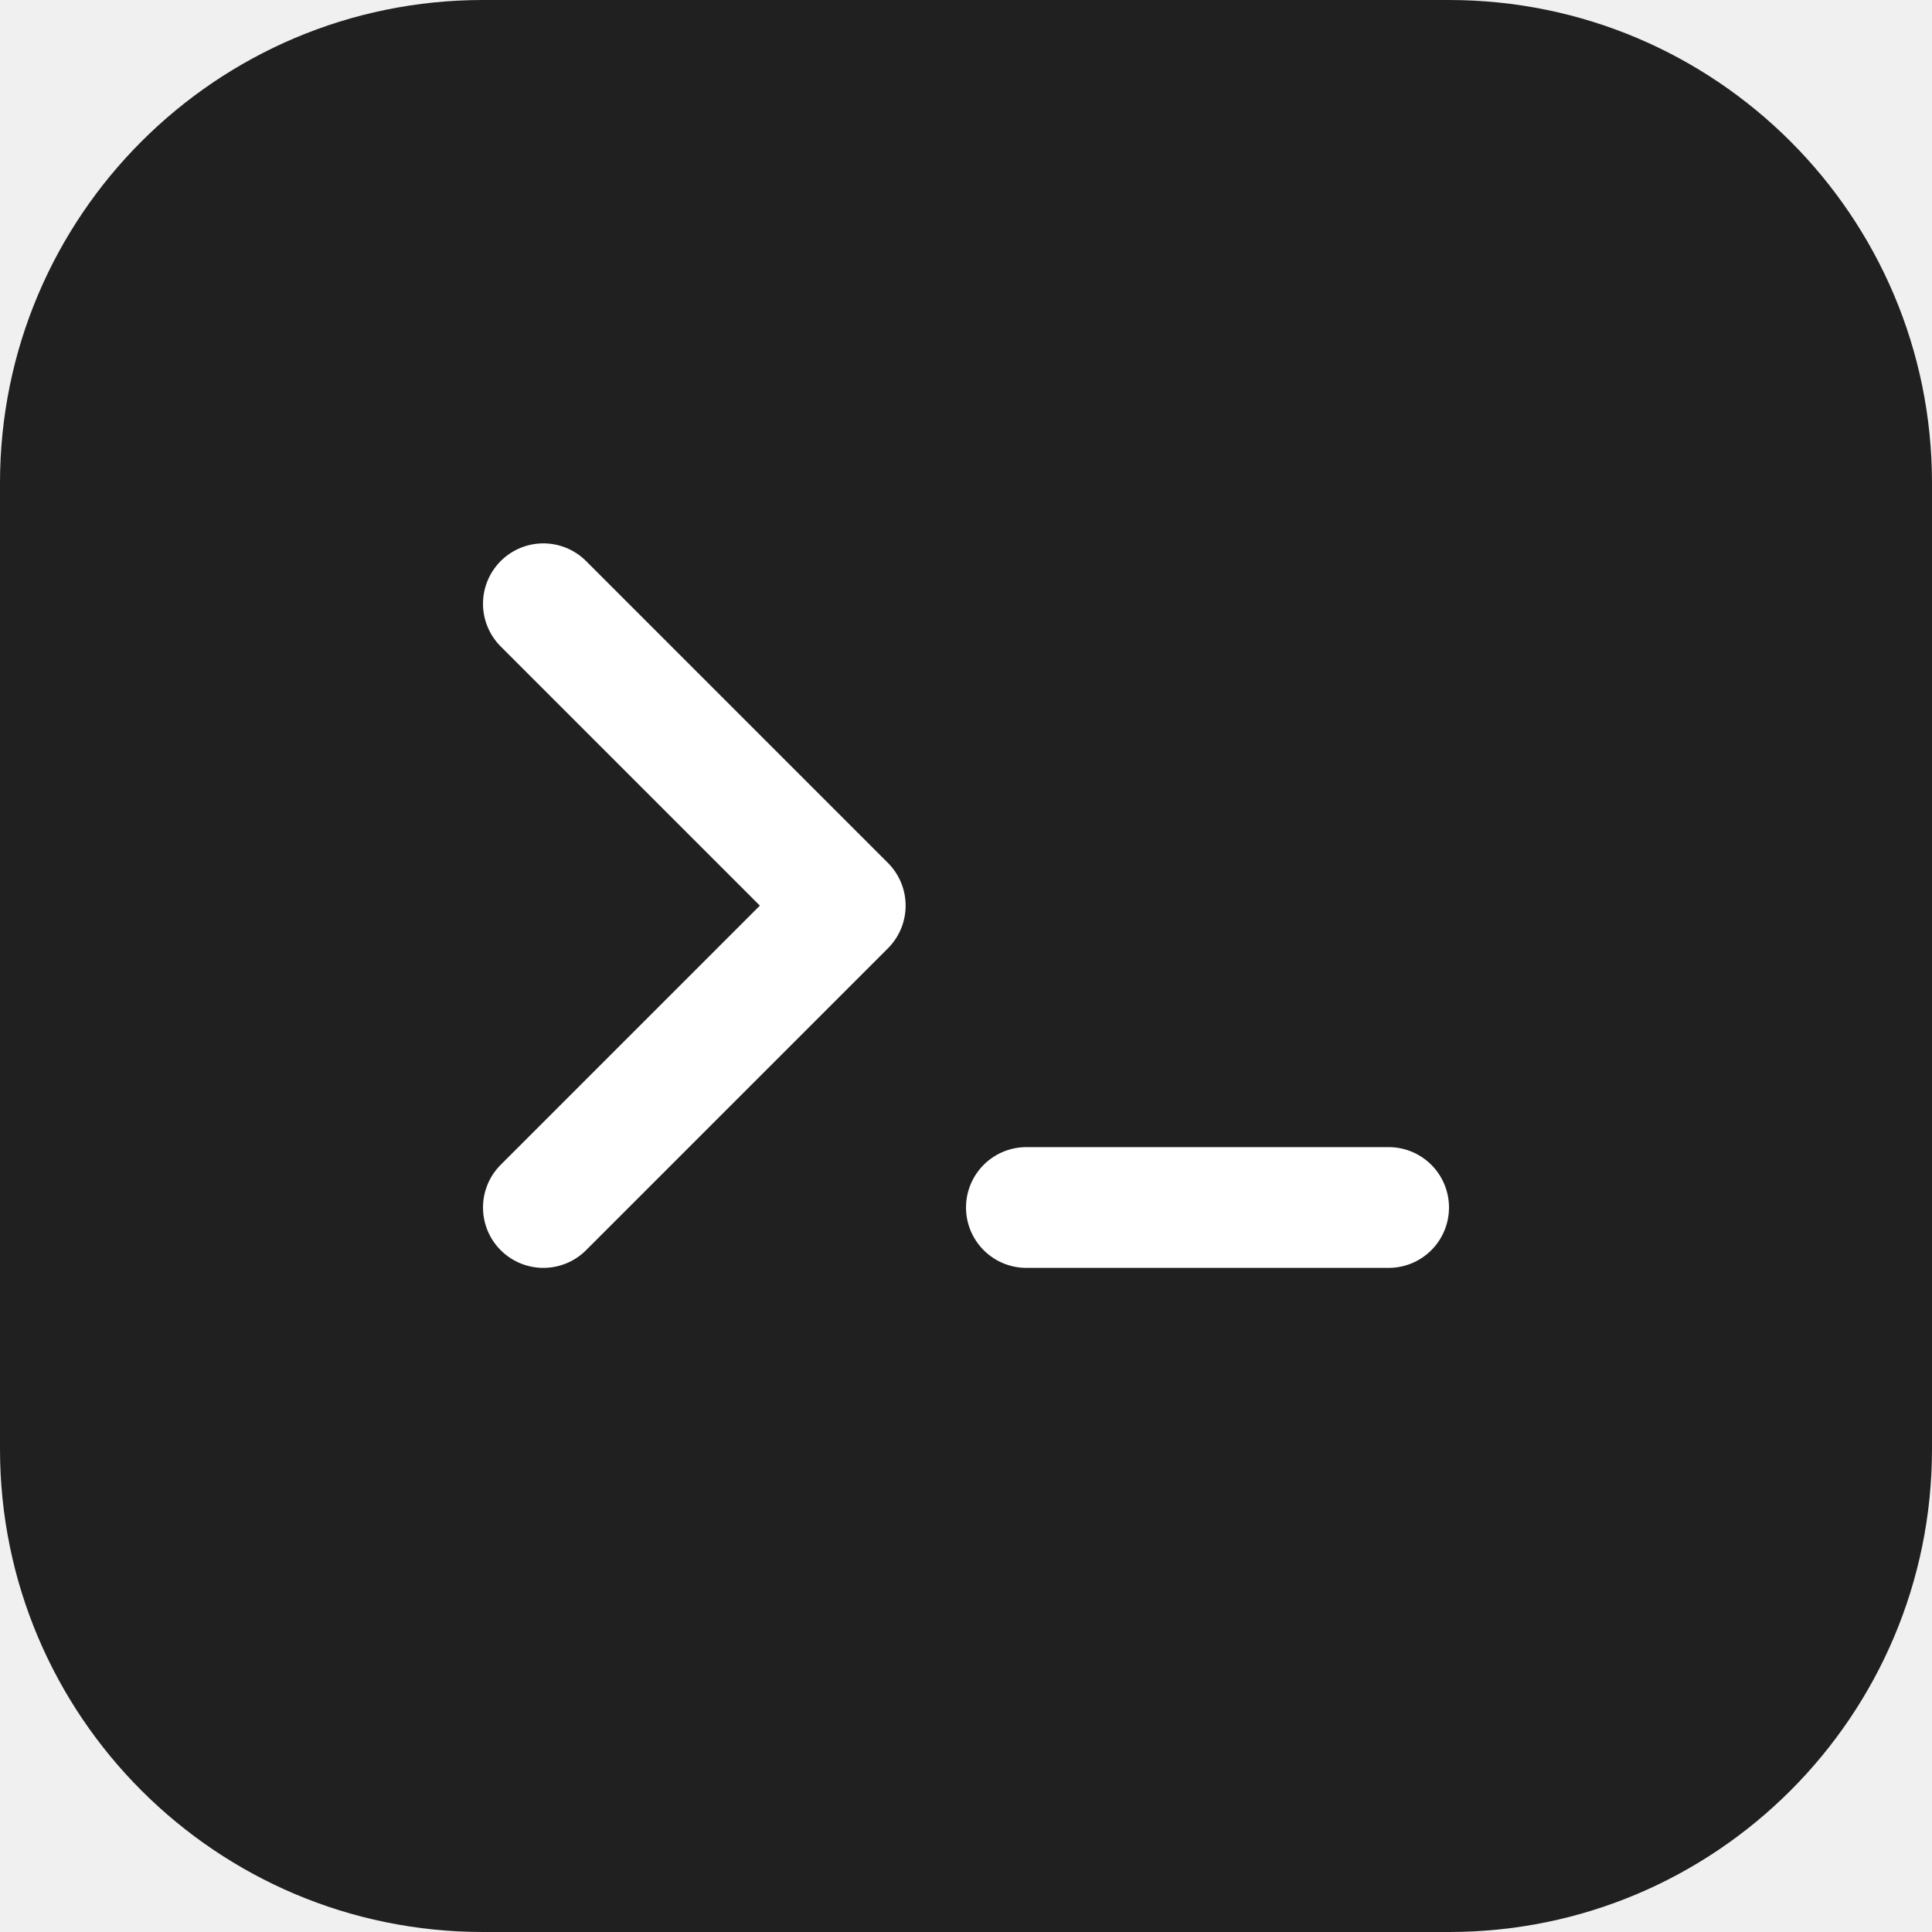
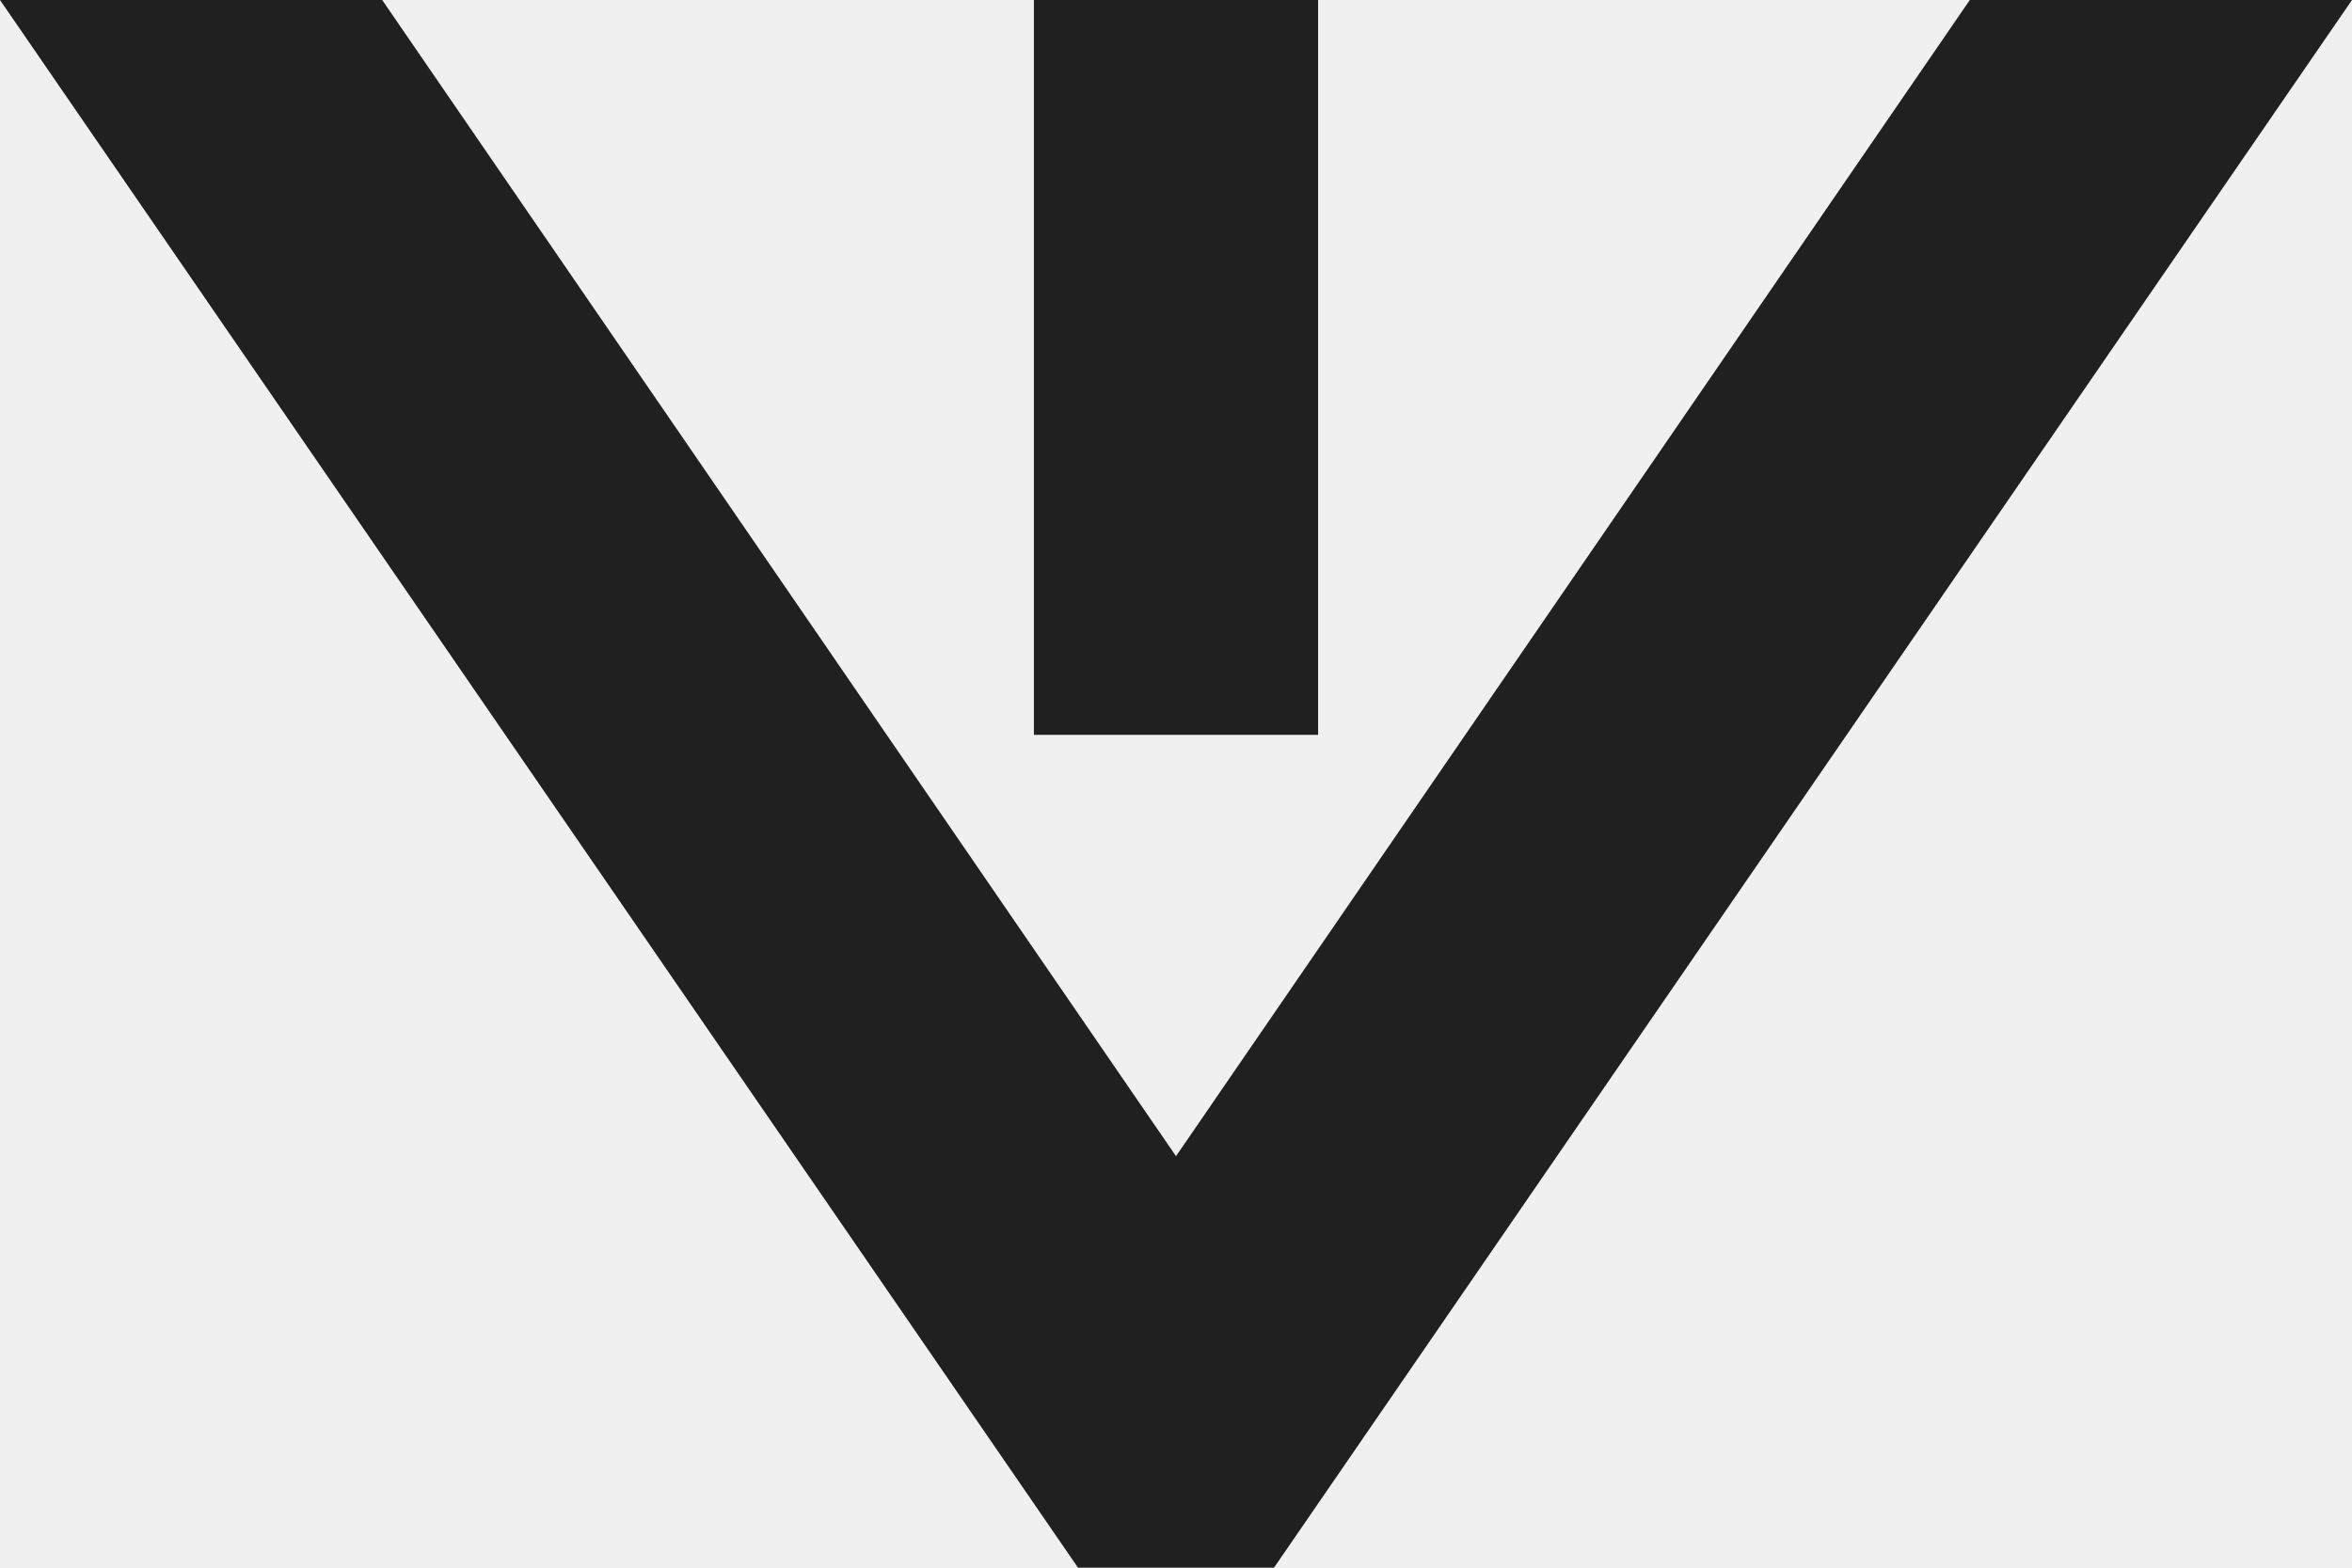
- <svg xmlns="http://www.w3.org/2000/svg" viewBox="0 0 32 32" fill="none">
-   <rect width="32" height="32" rx="8" fill="#202020" />
-   <path d="m9 10 5 5-5 5m8 0h6" stroke="#fff" stroke-width="2" stroke-linecap="round" stroke-linejoin="round" />
+ <svg xmlns="http://www.w3.org/2000/svg" viewBox="0 0 24 16" fill="#202020">
+   <style>@media (prefers-color-scheme: dark) { :root { fill: #ececea; } }</style>
+   <path d="M0 0h3.9L12 11.8 20.1 0H24L13 16h-2Z" />
+   <path d="M10.55 0h2.9v7.5h-2.9Z" />
</svg>
